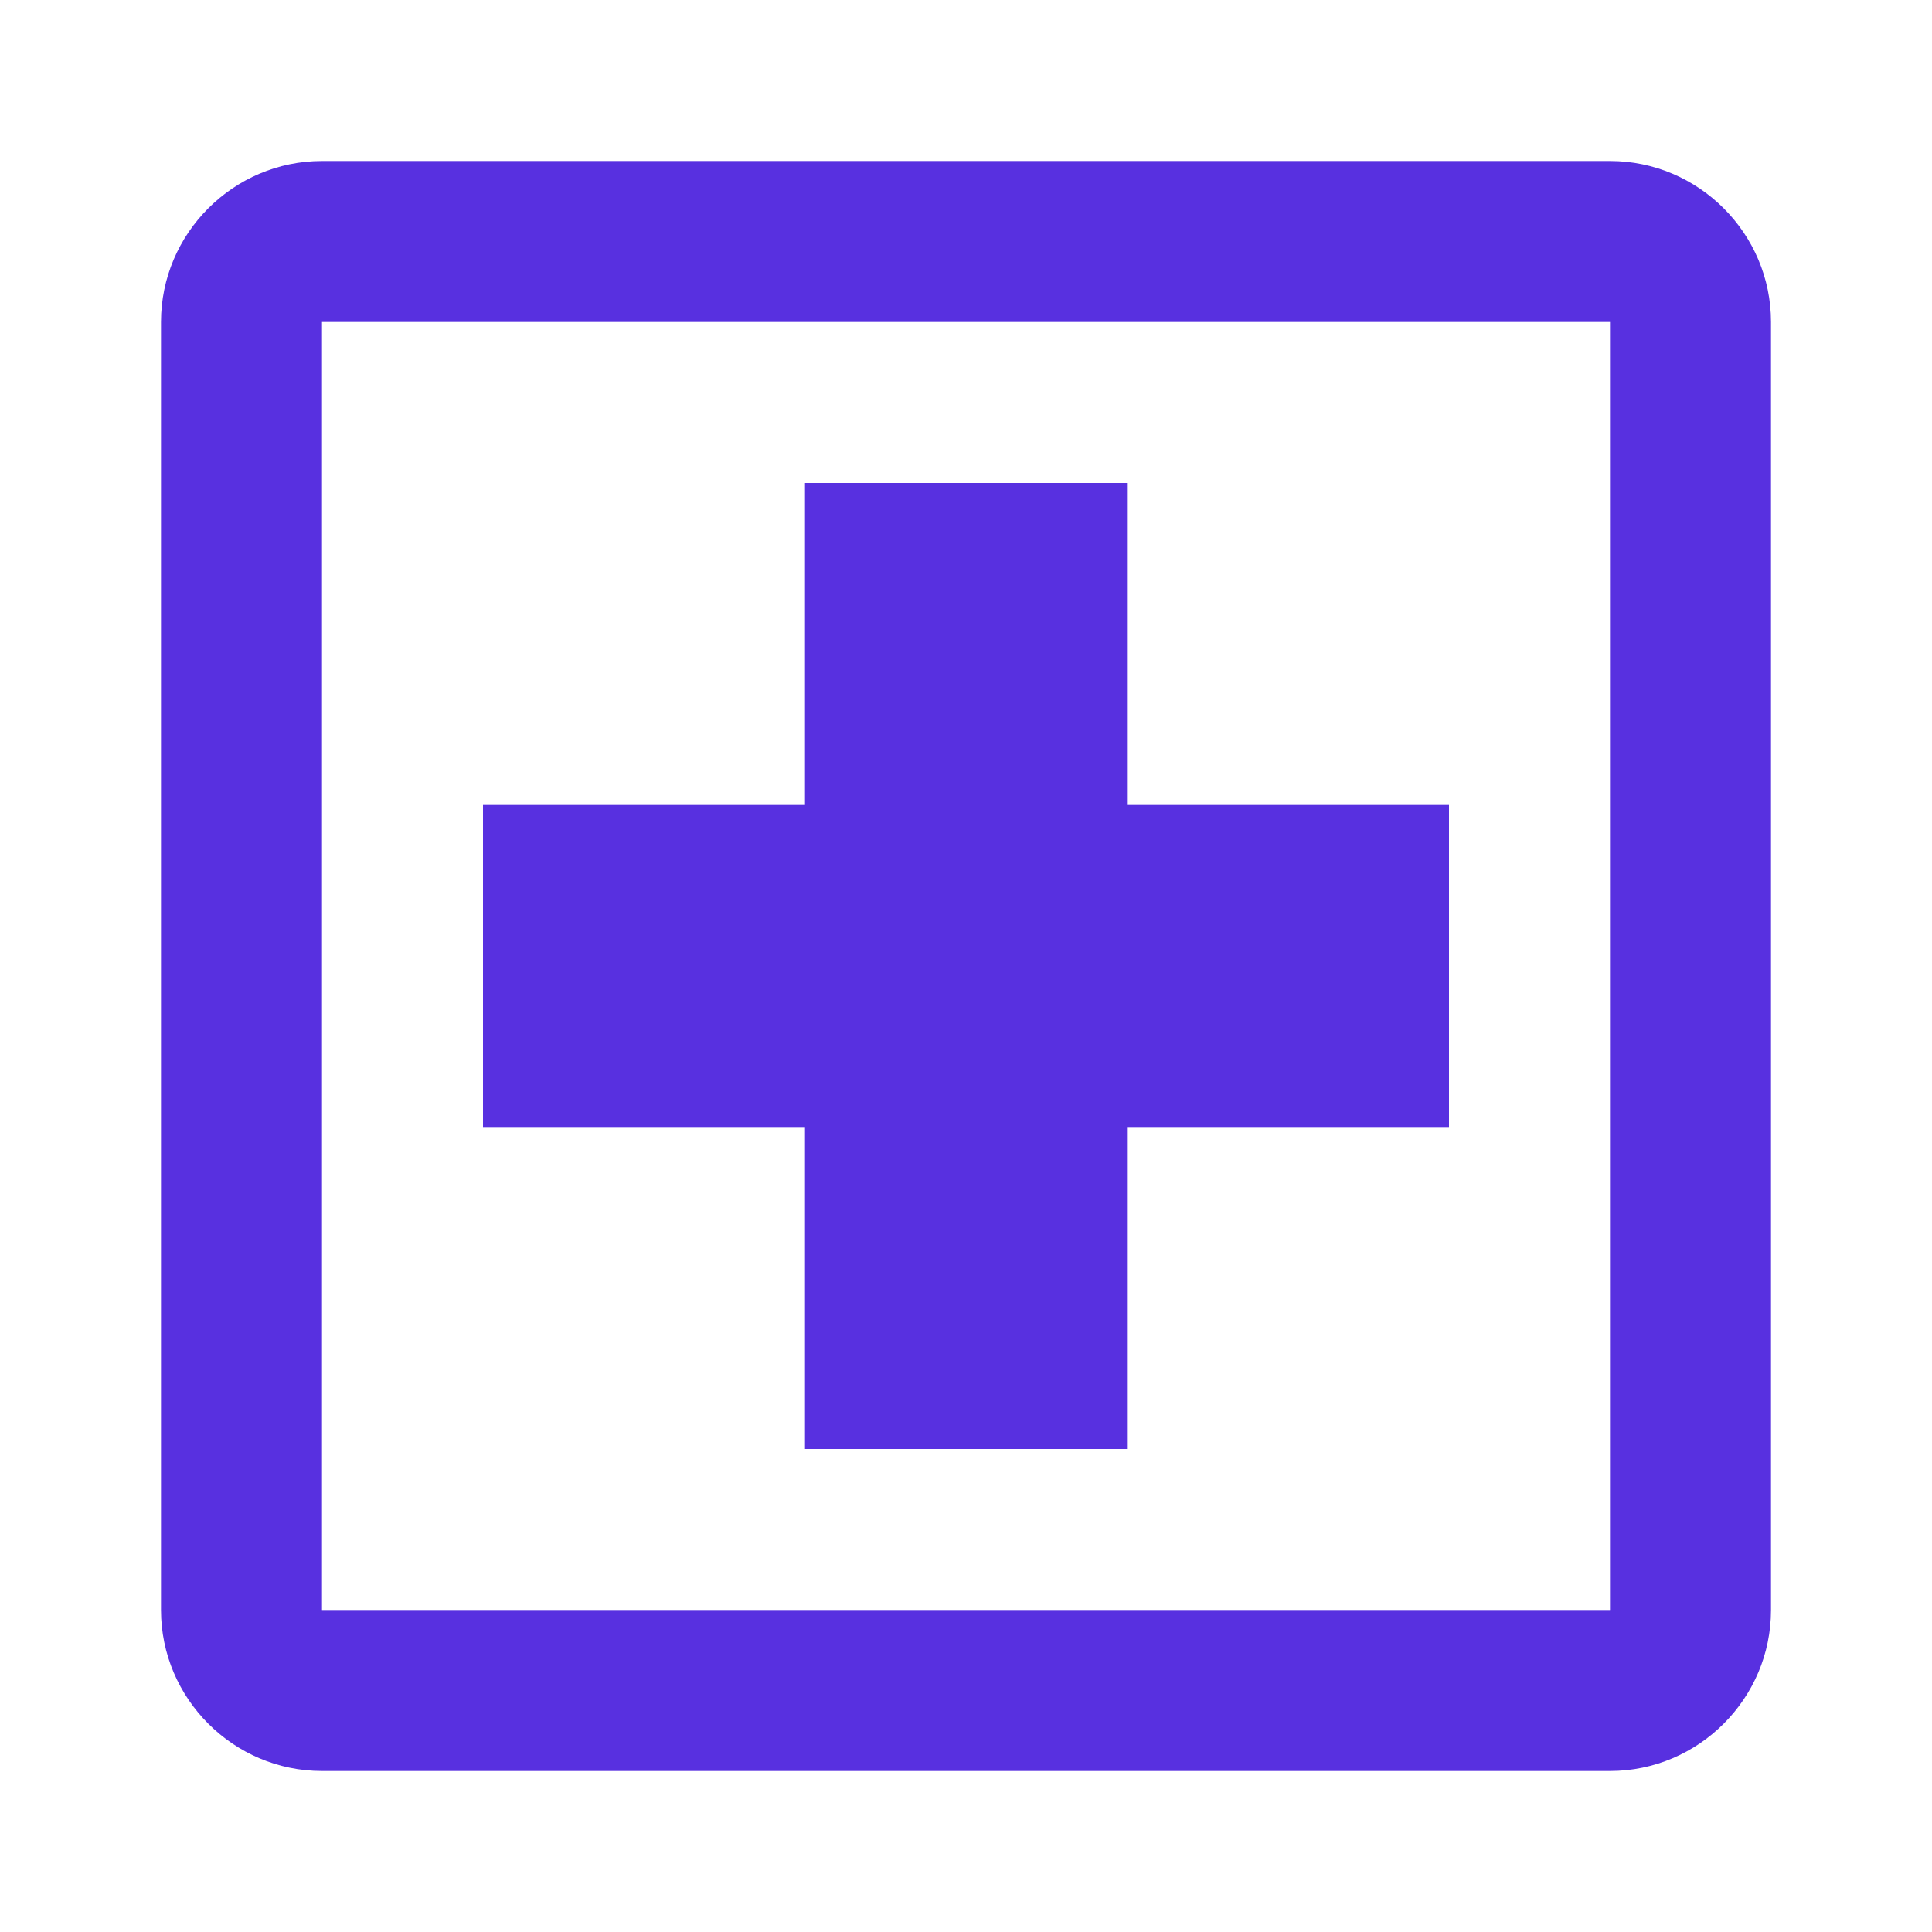
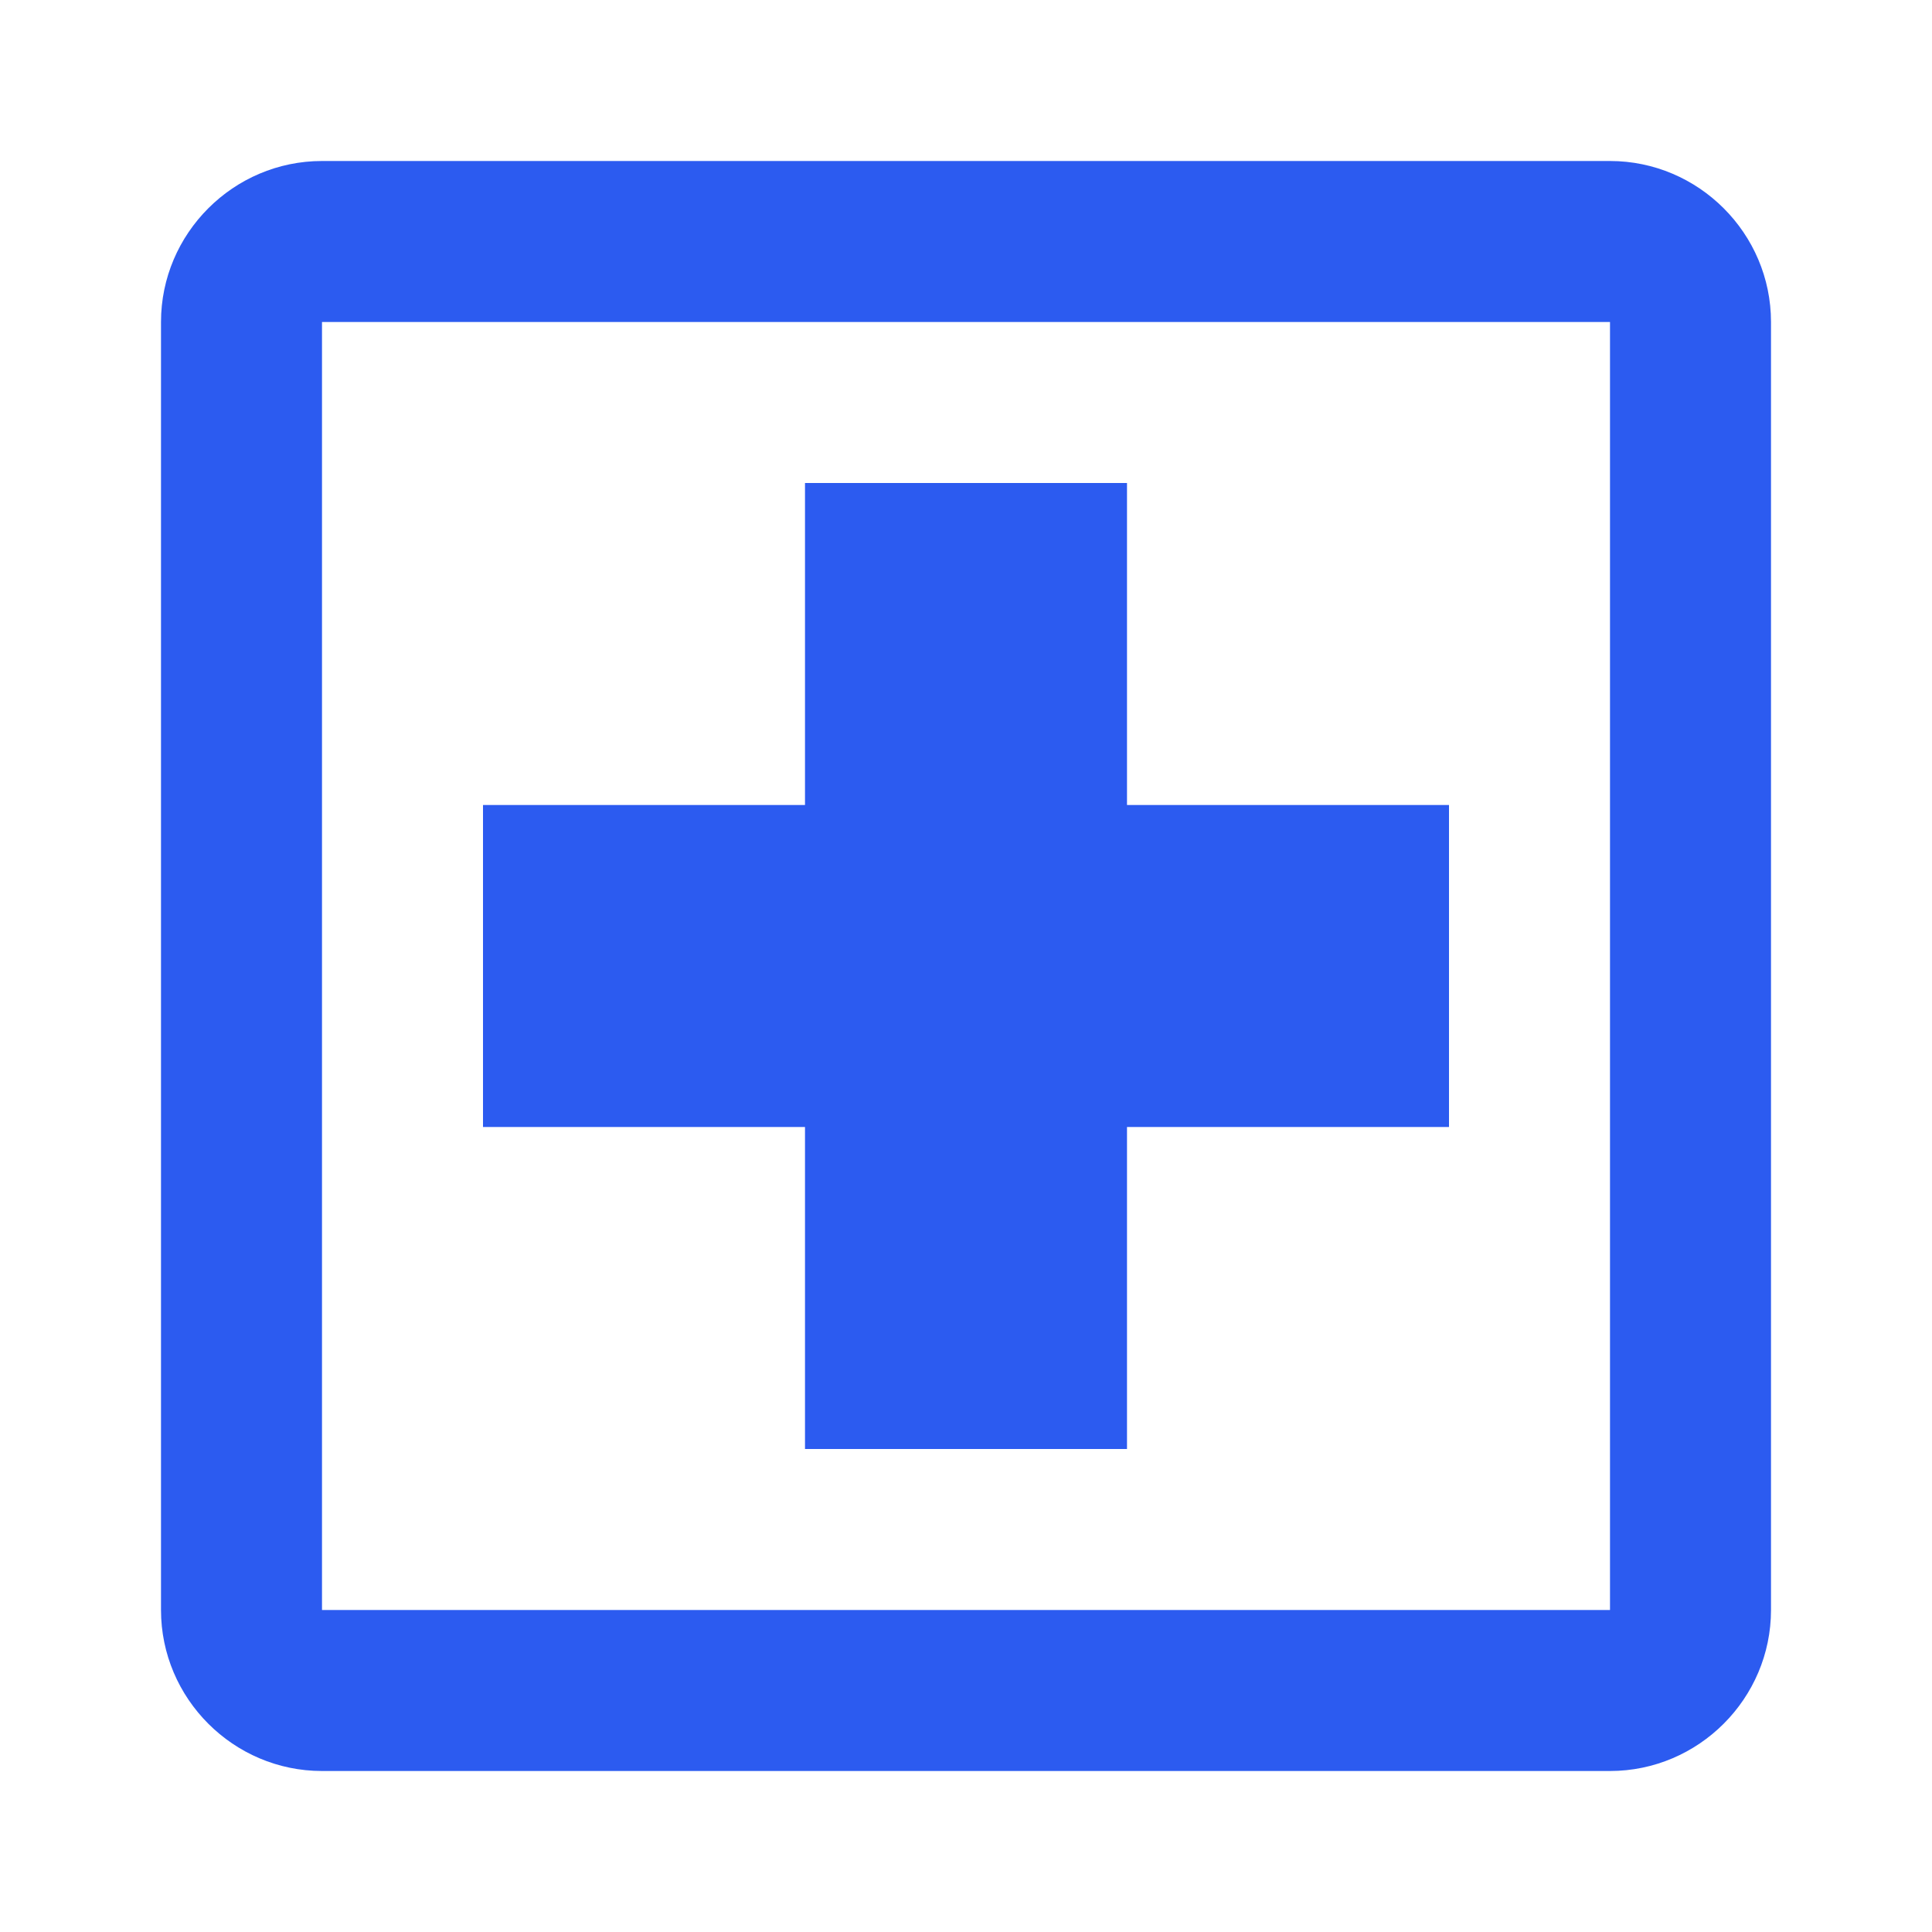
<svg xmlns="http://www.w3.org/2000/svg" version="1.1" id="Layer_1" x="0px" y="0px" viewBox="0 0 24 24" style="enable-background:new 0 0 24 24;" xml:space="preserve">
  <style type="text/css">
- 	.st0{fill:#5830E0;}
+ 	.st0{fill:#2c5bf0;}
</style>
  <path class="st0" d="M18,14h-4v4h-4v-4H6v-4h4V6h4v4h4 M20,2H4C2.9,2,2,2.9,2,4v16c0,1.1,0.9,2,2,2h16c1.1,0,2-0.9,2-2V4  C22,2.9,21.1,2,20,2 M20,20H4V4h16V20z" />
</svg>
